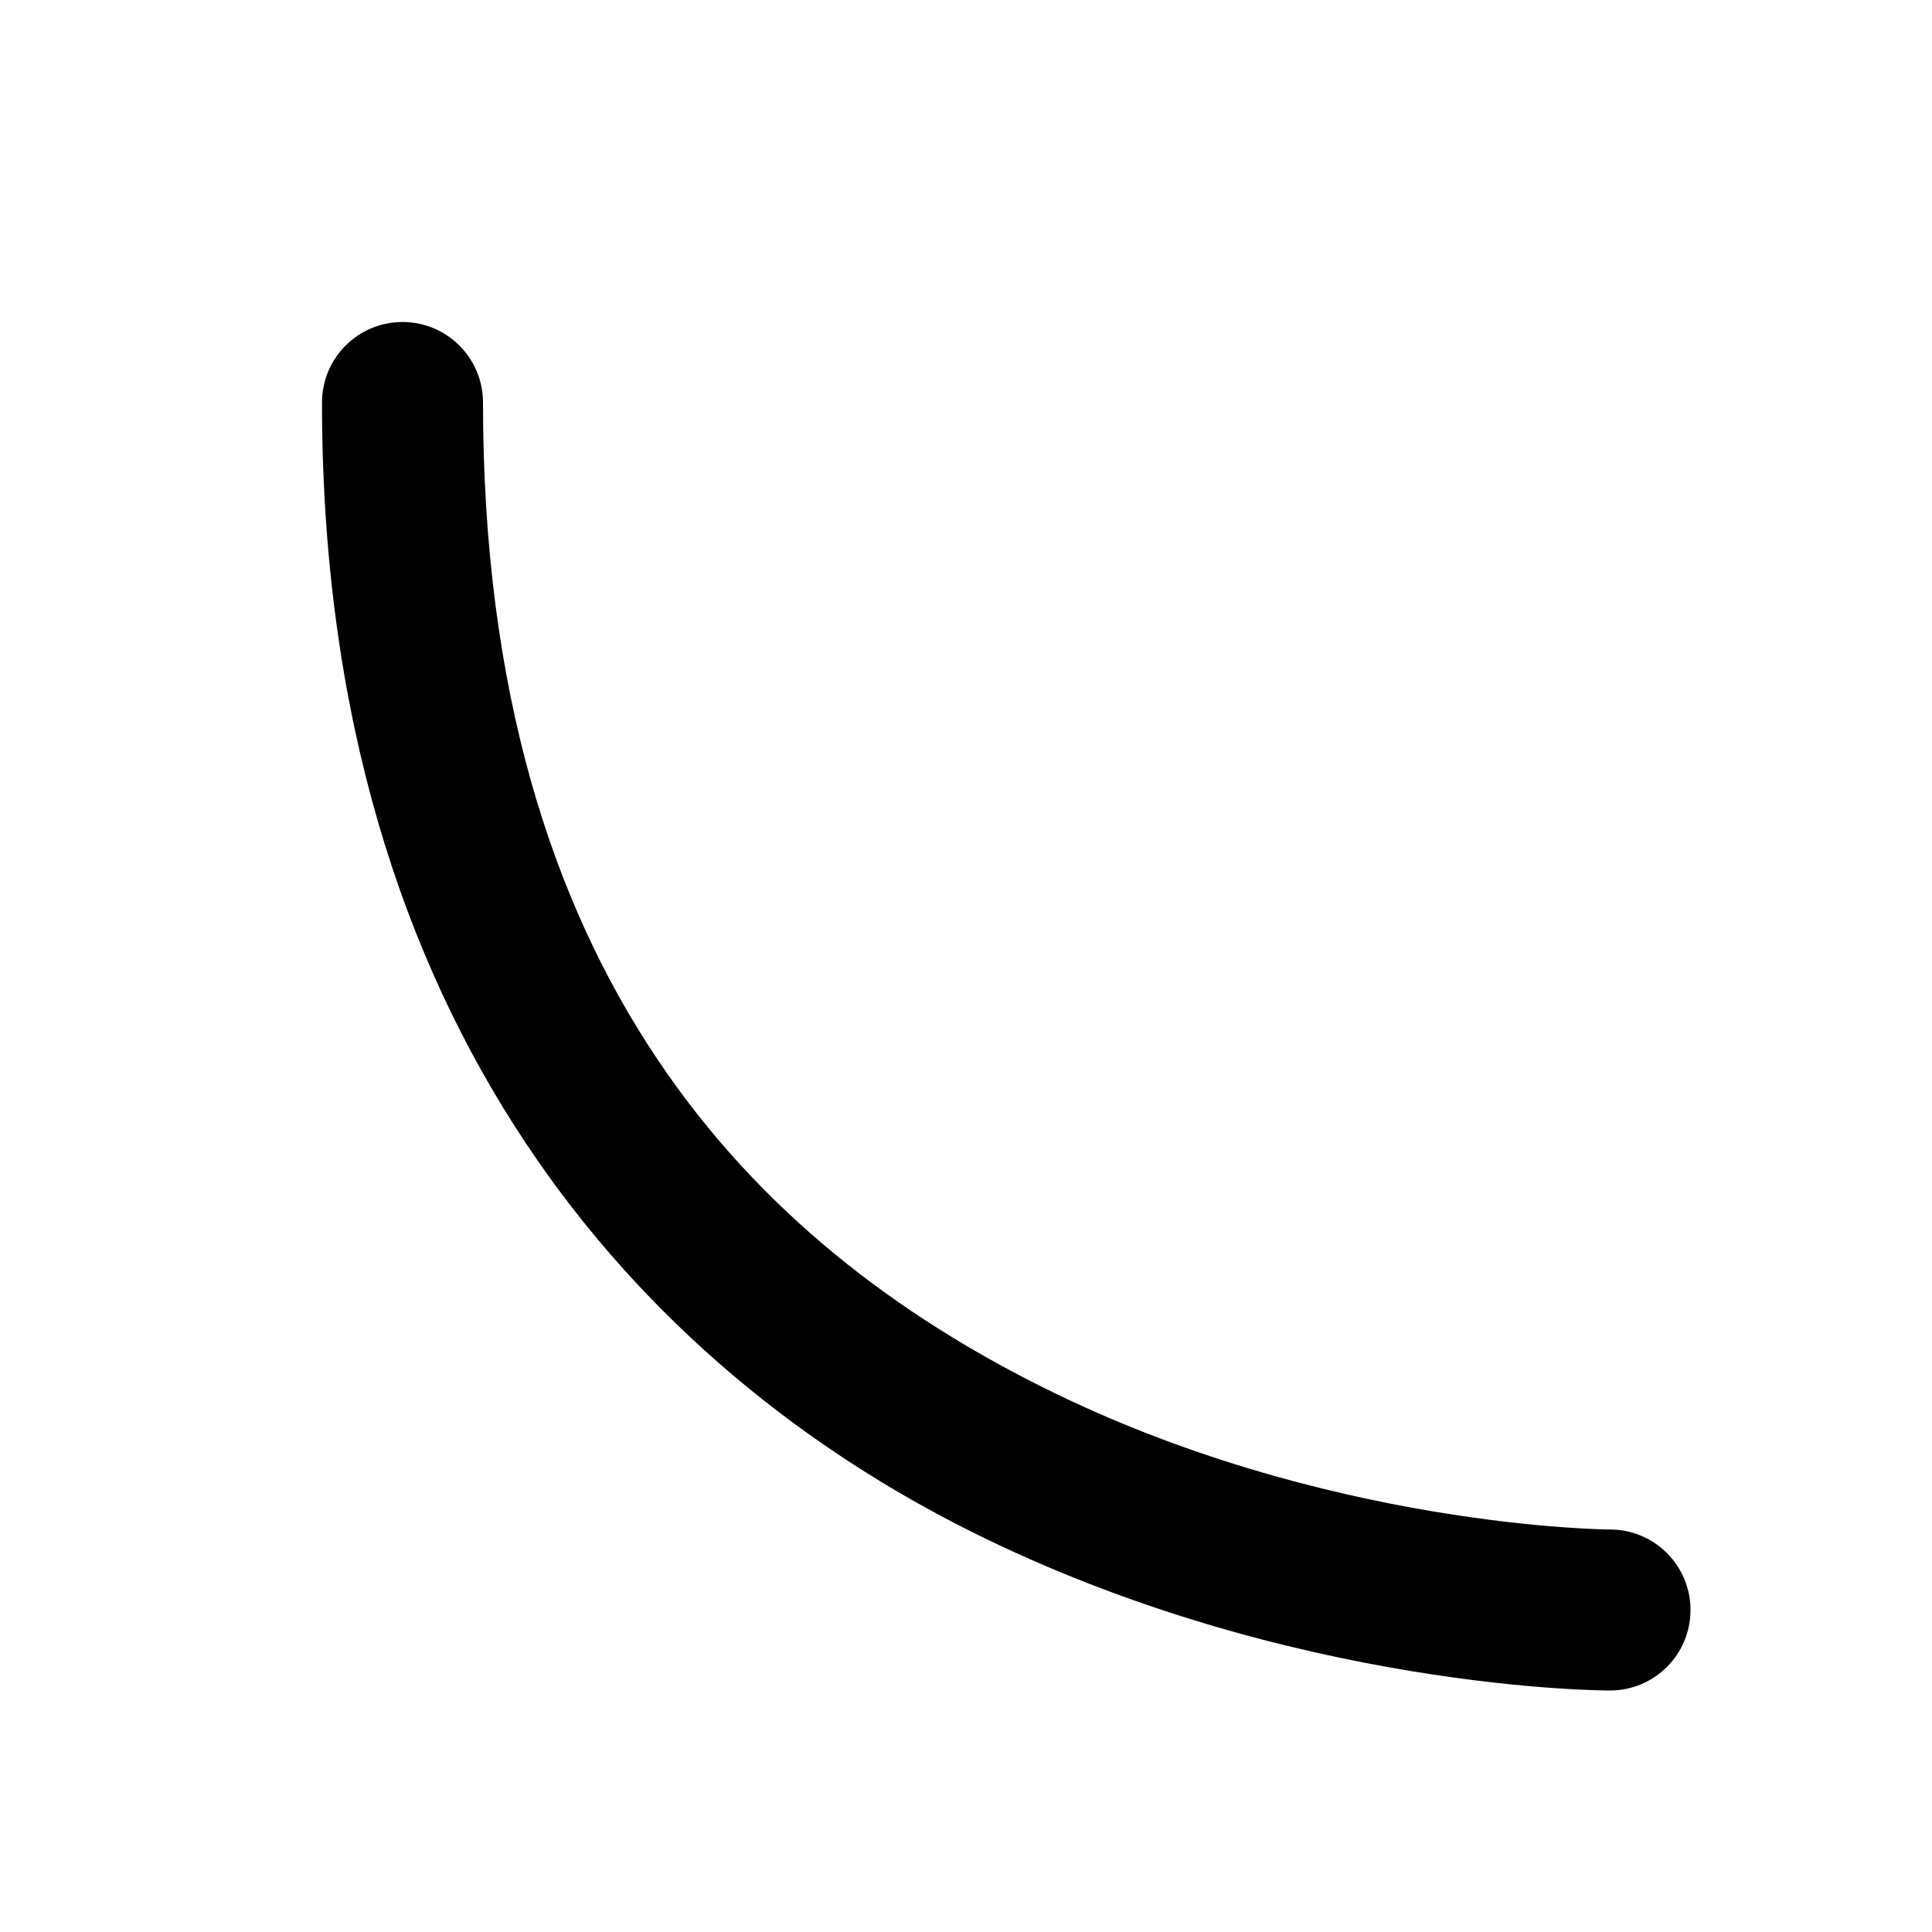
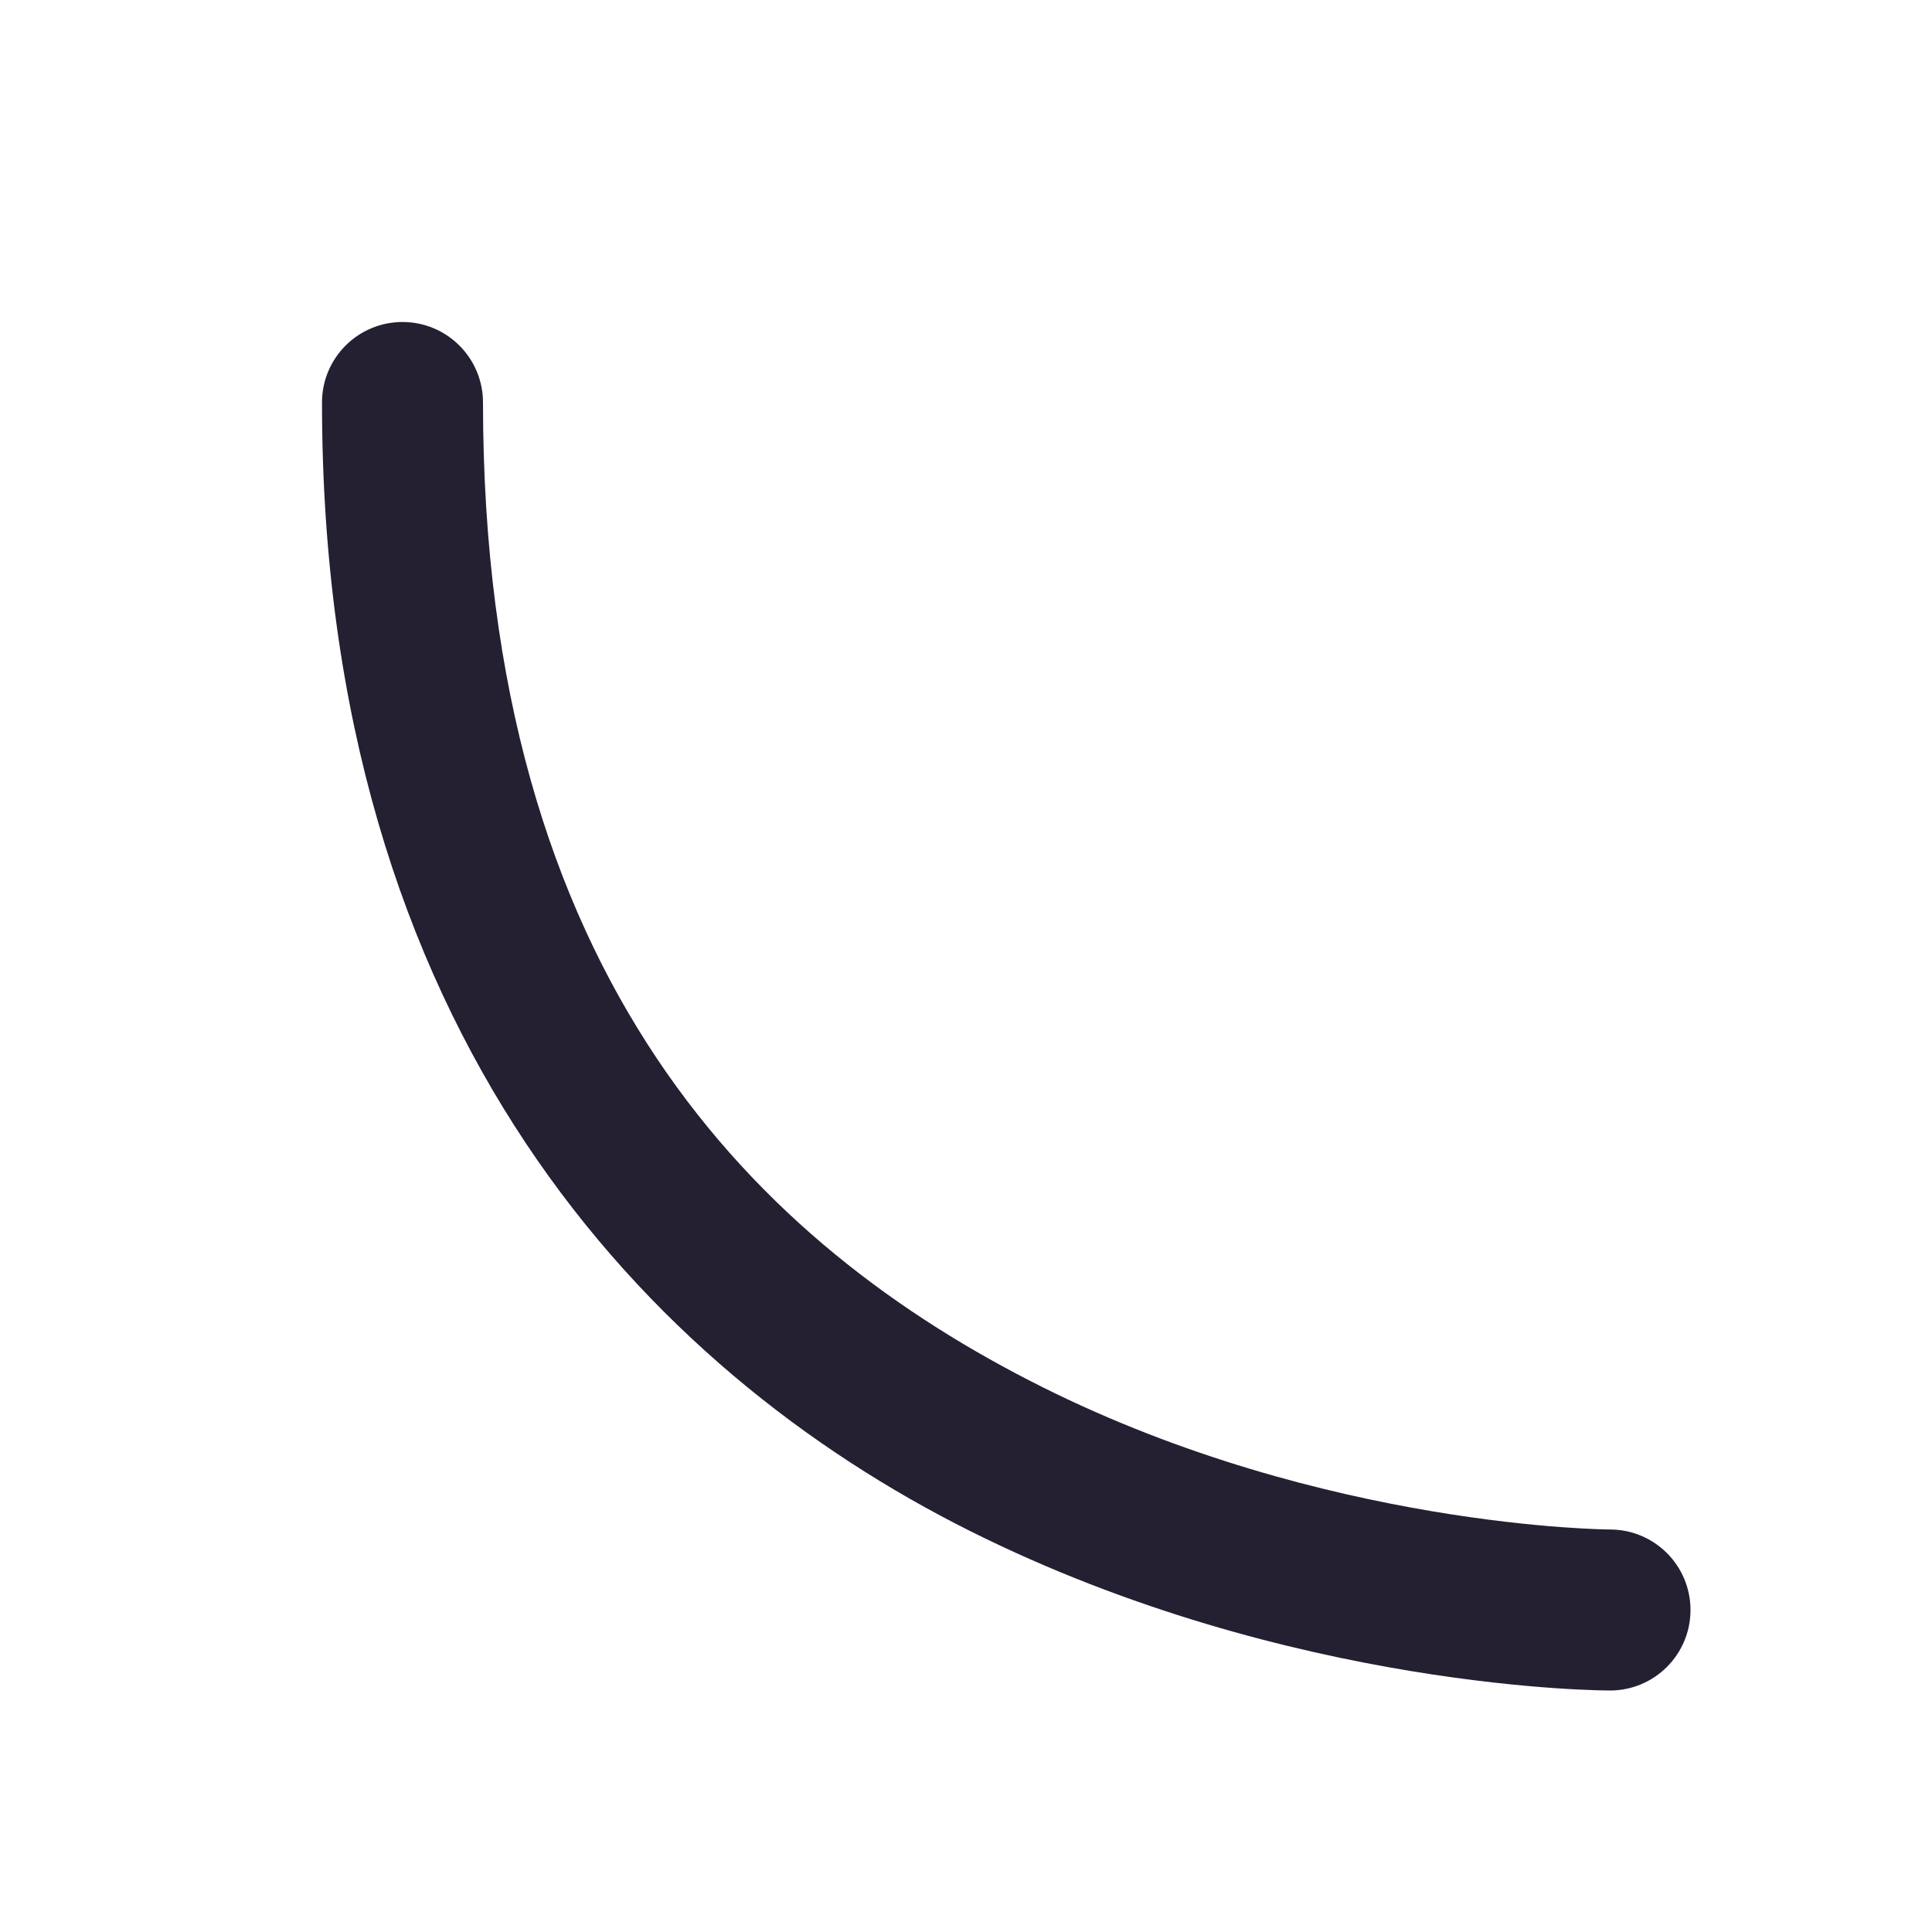
<svg xmlns="http://www.w3.org/2000/svg" height="24" width="24" version="1.1" id="svg4">
  <defs id="defs8">
    <marker style="overflow:visible;" id="Legs" refX="0.0" refY="0.0" orient="auto">
      <g transform="scale(-0.7)" id="g1163">
        <g id="g2032" transform="matrix(-1.836909e-16,-1,-1,1.836909e-16,20.70862,21.31391)">
          <path style="fill:none;fill-opacity:0.75;fill-rule:evenodd;stroke:#000000;stroke-width:1pt;marker-start:none;marker-end:none;" d="M 21.221,20.675 C 14.311,25.397 18.767,27.282 15.38,34.119" id="path2019" />
          <path style="fill:none;fill-opacity:0.75;fill-rule:evenodd;stroke:#000000;stroke-width:1pt;marker-start:none;marker-end:none;" d="M 21.398,20.548 C 20.038,28.896 24.934,29.318 25.903,34.373" id="path2026" />
        </g>
        <path style="fill:#030300;fill-rule:evenodd;stroke-width:1pt;marker-end:none;" d="M -14.09,-6.732 L -15.012,-2.688 L -11.049,-3.912 L -14.09,-6.732 z " id="polygon2039" />
        <path style="fill:#030300;fill-rule:evenodd;stroke-width:1pt;marker-end:none;" d="M -15.216,4.557 L -13.342,8.256 L -11.075,4.784 L -15.216,4.557 z " id="path2041" />
      </g>
    </marker>
    <marker style="overflow:visible;" id="Tail" refX="0.0" refY="0.0" orient="auto">
      <g transform="scale(-1.2)" id="g1087">
        <path style="fill:none;fill-rule:evenodd;stroke:#000000;stroke-width:0.8;marker-start:none;marker-end:none;stroke-linecap:round;" d="M -3.805,-3.959 L 0.544,-0.001" id="path1126" />
        <path style="fill:none;fill-rule:evenodd;stroke:#000000;stroke-width:0.8;marker-start:none;marker-end:none;stroke-linecap:round;" d="M -1.287,-3.959 L 3.062,-0.001" id="path1127" />
        <path style="fill:none;fill-rule:evenodd;stroke:#000000;stroke-width:0.8;marker-start:none;marker-end:none;stroke-linecap:round;" d="M 1.305,-3.959 L 5.654,-0.001" id="path1956" />
        <path style="fill:none;fill-rule:evenodd;stroke:#000000;stroke-width:0.8;marker-start:none;marker-end:none;stroke-linecap:round;" d="M -3.805,4.178 L 0.544,0.22" id="path1848" />
        <path style="fill:none;fill-rule:evenodd;stroke:#000000;stroke-width:0.8;marker-start:none;marker-end:none;stroke-linecap:round;" d="M -1.287,4.178 L 3.062,0.22" id="path1849" />
        <path style="fill:none;fill-rule:evenodd;stroke:#000000;stroke-width:0.8;marker-start:none;marker-end:none;stroke-linecap:round;" d="M 1.305,4.178 L 5.654,0.22" id="path1850" />
      </g>
    </marker>
    <marker style="overflow:visible;" id="DistanceOut" refX="0.0" refY="0.0" orient="auto">
      <g id="g2006" transform="scale(-0.6,0.6) translate(8,0)">
        <path style="fill-rule:evenodd;stroke:#000000;stroke-width:1.0pt;marker-start:none;" d="M 0.0,0.0 L 5.0,-5.0 L -12.5,0.0 L 5.0,5.0 L 0.0,0.0 z " id="path2007" />
        <path style="fill:none;fill-opacity:0.75;fill-rule:evenodd;stroke:#000000;stroke-width:1.2pt;marker-start:none;" d="M -14.76,-7 L -14.76,65" id="path2008" />
      </g>
    </marker>
    <marker style="overflow:visible;" id="DistanceIn" refX="0.0" refY="0.0" orient="auto">
      <g id="g2002" transform="scale(0.6,0.6) translate(8,0)">
        <path style="fill-rule:evenodd;stroke:#000000;stroke-width:1.0pt;marker-start:none;" d="M 0.0,0.0 L 5.0,-5.0 L -12.5,0.0 L 5.0,5.0 L 0.0,0.0 z " id="path2003" />
        <path style="fill:none;fill-opacity:0.75;fill-rule:evenodd;stroke:#000000;stroke-width:1.2pt;marker-start:none;" d="M -14.76,-7 L -14.76,65" id="path2004" />
      </g>
    </marker>
    <marker style="overflow:visible;" id="CurvyCross" refX="0.0" refY="0.0" orient="auto">
      <g id="g948" transform="scale(0.6)">
        <path style="fill:none;fill-rule:evenodd;stroke:#000000;stroke-width:1.0pt;marker-start:none;marker-end:none;" d="M 4.625,-5.046 C 1.865,-5.046 -0.375,-2.806 -0.375,-0.046 C -0.375,2.714 1.865,4.954 4.625,4.954" id="path946" />
        <path style="fill:none;fill-rule:evenodd;stroke:#000000;stroke-width:1.0pt;marker-start:none;marker-end:none;" d="M -5.413,-5.046 C -2.653,-5.046 -0.413,-2.806 -0.413,-0.046 C -0.413,2.714 -2.653,4.954 -5.413,4.954" id="path947" />
      </g>
    </marker>
    <marker style="overflow:visible;" id="SemiCircleOut" refX="0.0" refY="0.0" orient="auto">
      <path transform="scale(0.6) translate(7.125493,0.763446)" style="fill-rule:evenodd;stroke:#000000;stroke-width:1.0pt;marker-start:none;marker-end:none;" d="M -2.5,-0.809 C -2.5,1.951 -4.74,4.191 -7.5,4.191 L -7.5,-5.809 C -4.74,-5.809 -2.5,-3.569 -2.5,-0.809 z " id="path953" />
    </marker>
    <marker style="overflow:visible;" id="Torso" refX="0.0" refY="0.0" orient="auto">
      <g transform="scale(0.7)" id="g2045">
        <path style="fill:none;fill-opacity:0.75;fill-rule:evenodd;stroke:#000000;stroke-width:1.25;marker-start:none;marker-mid:none;marker-end:none;" d="M -4.779,-3.24 C -2.429,-2.874 0.521,-1.302 0.258,0.388 C -0.005,2.078 -2.213,2.618 -4.563,2.252 C -6.913,1.886 -8.521,0.752 -8.258,-0.938 C -7.995,-2.628 -7.13,-3.605 -4.779,-3.24 z " id="path1128" />
        <path style="fill:none;fill-opacity:0.75;fill-rule:evenodd;stroke:#000000;stroke-width:1pt;marker-end:none;" d="M 4.46,0.089 C -2.556,-4.378 5.225,-3.906 -0.848,-8.72" id="path1909" />
        <path style="fill:none;fill-opacity:0.75;fill-rule:evenodd;stroke:#000000;stroke-width:1pt;marker-start:none;marker-end:none;" d="M 4.93,0.058 C -1.387,1.749 1.803,5.478 -4.945,7.546" id="path1910" />
        <rect style="fill-rule:evenodd;stroke-width:1pt;marker-end:none;" id="rect2035" width="2.637" height="2.761" x="-10.392" y="-1.741" transform="matrix(0.527536,-0.849533,0.887668,0.460484,0,0)" />
        <rect style="fill-rule:evenodd;stroke-width:1pt;marker-end:none;" id="rect2036" width="2.733" height="2.861" x="4.959" y="-7.963" transform="matrix(0.671205,-0.741272,0.790802,0.612072,0,0)" />
        <path style="fill:#ff0000;fill-opacity:0.75;fill-rule:evenodd;stroke:#000000;stroke-width:1pt;marker-start:none;marker-end:none;" id="path2037" d="m 16.78,-28.685 a 0.607,0.607 0 0 1 -0.607,0.607 0.607,0.607 0 0 1 -0.607,-0.607 0.607,0.607 0 0 1 0.607,-0.607 0.607,0.607 0 0 1 0.607,0.607 z" transform="matrix(6.793608e-17,-1.109517,1.109517,6.793608e-17,25.96648,19.71619)" />
        <path style="fill:#ff0000;fill-opacity:0.75;fill-rule:evenodd;stroke:#000000;stroke-width:1pt;marker-start:none;marker-end:none;" id="path2038" d="m 16.78,-28.685 a 0.607,0.607 0 0 1 -0.607,0.607 0.607,0.607 0 0 1 -0.607,-0.607 0.607,0.607 0 0 1 0.607,-0.607 0.607,0.607 0 0 1 0.607,0.607 z" transform="matrix(6.793608e-17,-1.109517,1.109517,6.793608e-17,26.8245,16.99126)" />
      </g>
    </marker>
    <marker style="overflow:visible;" id="CurveIn" refX="0.0" refY="0.0" orient="auto">
      <path transform="scale(0.6)" style="fill-rule:evenodd;stroke:#000000;stroke-width:1.0pt;marker-start:none;marker-end:none;fill:none;" d="M 4.625,-5.046 C 1.865,-5.046 -0.375,-2.806 -0.375,-0.046 C -0.375,2.714 1.865,4.954 4.625,4.954" id="path942" />
    </marker>
    <marker style="overflow:visible;" id="TriangleOutM" refX="0.0" refY="0.0" orient="auto">
      <path transform="scale(0.4)" style="fill-rule:evenodd;stroke:#000000;stroke-width:1.0pt;marker-start:none;" d="M 5.77,0.0 L -2.88,5.0 L -2.88,-5.0 L 5.77,0.0 z " id="path1562" />
    </marker>
    <marker style="overflow:visible;" id="DiamondS" refX="0.0" refY="0.0" orient="auto">
      <path transform="scale(0.2)" style="fill-rule:evenodd;stroke:#000000;stroke-width:1.0pt;marker-start:none;" d="M -2.1579186e-005,-7.071 L -7.071,-8.9383918e-006 L -2.1579186e-005,7.071 L 7.071,-8.9383918e-006 L -2.1579186e-005,-7.071 z " id="path840" />
    </marker>
    <marker style="overflow:visible;" id="TriangleOutL" refX="0.0" refY="0.0" orient="auto">
      <path transform="scale(0.8)" style="fill-rule:evenodd;stroke:#000000;stroke-width:1.0pt;marker-start:none;" d="M 5.77,0.0 L -2.88,5.0 L -2.88,-5.0 L 5.77,0.0 z " id="path1564" />
    </marker>
    <marker style="overflow:visible;" id="SemiCircleIn" refX="0.0" refY="0.0" orient="auto">
      <path transform="scale(0.6)" style="fill-rule:evenodd;stroke:#000000;stroke-width:1.0pt;marker-start:none;marker-end:none;" d="M -0.375,-0.046 C -0.375,2.714 1.865,4.954 4.625,4.954 L 4.625,-5.046 C 1.865,-5.046 -0.375,-2.806 -0.375,-0.046 z " id="path941" />
    </marker>
    <marker style="overflow:visible;" id="TriangleInL" refX="0.0" refY="0.0" orient="auto">
      <path transform="scale(-0.8)" style="fill-rule:evenodd;stroke:#000000;stroke-width:1.0pt;marker-start:none;" d="M 5.77,0.0 L -2.88,5.0 L -2.88,-5.0 L 5.77,0.0 z " id="path1570" />
    </marker>
    <marker style="overflow:visible;" id="SquareL" refX="0.0" refY="0.0" orient="auto">
      <path transform="scale(0.8)" style="fill-rule:evenodd;stroke:#000000;stroke-width:1.0pt;marker-start:none;" d="M -5.0,-5.0 L -5.0,5.0 L 5.0,5.0 L 5.0,-5.0 L -5.0,-5.0 z " id="path1582" />
    </marker>
    <marker style="overflow:visible;" id="Arrow2L" refX="0.0" refY="0.0" orient="auto">
      <path transform="scale(1.1) translate(-5,0)" d="M 8.719,4.034 L -2.207,0.016 L 8.719,-4.002 C 6.973,-1.63 6.983,1.616 8.719,4.034 z " style="font-size:12.0;fill-rule:evenodd;stroke-width:0.625;stroke-linejoin:round;" id="path1610" />
    </marker>
    <marker style="overflow:visible;" id="DistanceLeft" refX="0.0" refY="0.0" orient="auto">
      <g id="g987" transform="scale(0.6,0.6) translate(8,0)">
        <path style="fill-rule:evenodd;stroke:#000000;stroke-width:1.0pt;marker-start:none;" d="M 0.0,0.0 L 5.0,-5.0 L -12.5,0.0 L 5.0,5.0 L 0.0,0.0 z " id="path974" />
        <path style="fill:none;fill-opacity:0.75;fill-rule:evenodd;stroke:#000000;stroke-width:1.2pt;marker-start:none;" d="M -14.76,-7 L -14.76,65" id="path976" />
      </g>
    </marker>
    <marker style="overflow:visible;" id="Arrow1S" refX="0.0" refY="0.0" orient="auto">
      <path transform="scale(0.2)" style="fill-rule:evenodd;stroke:#000000;stroke-width:1.0pt;marker-start:none;" d="M 0.0,0.0 L 5.0,-5.0 L -12.5,0.0 L 5.0,5.0 L 0.0,0.0 z " id="path983" />
    </marker>
    <marker style="overflow:visible;" id="DiamondL" refX="0.0" refY="0.0" orient="auto">
      <path transform="scale(0.8)" style="fill-rule:evenodd;stroke:#000000;stroke-width:1.0pt;marker-start:none;" d="M -2.1579186e-005,-7.071 L -7.071,-8.9383918e-006 L -2.1579186e-005,7.071 L 7.071,-8.9383918e-006 L -2.1579186e-005,-7.071 z " id="path1576" />
    </marker>
    <marker style="overflow:visible;" id="StopM" refX="0.0" refY="0.0" orient="auto">
      <path transform="scale(0.4)" style="fill:none;fill-opacity:0.75;fill-rule:evenodd;stroke:#000000;stroke-width:1.0pt;" d="M 0.0,5.65 L 0.0,-5.65" id="path1556" />
    </marker>
    <marker style="overflow:visible;" id="Club" refX="0.0" refY="0.0" orient="auto">
      <path transform="scale(0.6)" style="fill-rule:evenodd;stroke:#000000;stroke-width:0.746pt;marker-start:none;" d="M -1.597,-7.098 C -3.486,-7.098 -5.024,-5.561 -5.024,-3.671 C -5.024,-3.015 -4.785,-2.444 -4.464,-1.923 C -4.503,-1.891 -4.544,-1.865 -4.581,-1.83 C -5.203,-2.685 -6.17,-3.275 -7.308,-3.275 C -9.197,-3.275 -10.734,-1.738 -10.734,0.151 C -10.734,2.04 -9.197,3.578 -7.308,3.578 C -6.314,3.578 -5.439,3.136 -4.814,2.459 C -4.938,2.814 -5.024,3.18 -5.024,3.578 C -5.024,5.467 -3.486,7.004 -1.597,7.004 C 0.292,7.004 1.829,5.467 1.829,3.578 C 1.829,2.784 1.514,2.084 1.06,1.503 C 2.415,1.766 3.772,2.297 4.766,3.834 C 4.028,3.096 3.554,1.753 3.554,-0.059 L 2.925,-0.105 L 3.507,-0.128 C 3.507,-1.94 3.958,-3.283 4.696,-4.021 C 3.737,-2.539 2.439,-1.995 1.13,-1.713 C 1.534,-2.275 1.829,-2.927 1.829,-3.671 C 1.829,-5.561 0.292,-7.098 -1.597,-7.098 z " id="path1015" />
    </marker>
    <marker style="overflow:visible;" id="StopL" refX="0.0" refY="0.0" orient="auto">
      <path transform="scale(0.8)" style="fill:none;fill-opacity:0.75;fill-rule:evenodd;stroke:#000000;stroke-width:1.0pt;" d="M 0.0,5.65 L 0.0,-5.65" id="path1558" />
    </marker>
    <marker style="overflow:visible;" id="Dot_m" refX="0.0" refY="0.0" orient="auto">
      <path transform="scale(0.4) translate(7.125493, 1)" style="fill-rule:evenodd;stroke:#000000;stroke-width:1.0pt;marker-start:none;marker-end:none;" d="M -2.5,-1.0 C -2.5,1.76 -4.74,4.0 -7.5,4.0 C -10.26,4.0 -12.5,1.76 -12.5,-1.0 C -12.5,-3.76 -10.26,-6.0 -7.5,-6.0 C -4.74,-6.0 -2.5,-3.76 -2.5,-1.0 z " id="path39" />
    </marker>
    <marker style="overflow:visible;" id="Dot_l" refX="0.0" refY="0.0" orient="auto">
      <path transform="scale(0.8) translate(7.125493, 1)" style="fill-rule:evenodd;stroke:#000000;stroke-width:1.0pt;marker-start:none;marker-end:none;" d="M -2.5,-1.0 C -2.5,1.76 -4.74,4.0 -7.5,4.0 C -10.26,4.0 -12.5,1.76 -12.5,-1.0 C -12.5,-3.76 -10.26,-6.0 -7.5,-6.0 C -4.74,-6.0 -2.5,-3.76 -2.5,-1.0 z " id="path41" />
    </marker>
    <marker style="overflow:visible;" id="Scissors" refX="0.0" refY="0.0" orient="auto">
      <path d="M 9.09,-3.606 C 8.12,-4.777 6.37,-4.736 5.062,-4.233 L -3.15,-1.155 C -5.538,-2.462 -7.898,-2.087 -7.898,-2.724 C -7.898,-3.221 -7.442,-3.112 -7.51,-4.407 C -7.576,-5.65 -8.874,-6.57 -10.1,-6.488 C -11.328,-6.496 -12.6,-5.555 -12.611,-4.258 C -12.702,-2.952 -11.604,-1.739 -10.304,-1.653 C -8.782,-1.427 -6.086,-2.349 -4.821,-0.082 C -5.763,1.656 -7.435,1.661 -8.947,1.574 C -10.201,1.501 -11.709,1.861 -12.307,3.095 C -12.886,4.277 -12.318,5.959 -10.99,6.321 C -9.65,6.813 -7.81,6.191 -7.491,4.65 C -7.245,3.462 -8.086,2.904 -7.764,2.473 C -7.52,2.148 -5.973,2.336 -3.216,1.098 L 5.676,4.233 C 6.8,4.547 8.173,4.536 9.168,3.431 L -0.052,-0.054 L 9.09,-3.606 z M -9.218,-5.507 C -7.923,-4.784 -8.029,-2.823 -9.374,-2.443 C -10.591,-2.02 -12.145,-3.202 -11.758,-4.521 C -11.53,-5.603 -10.104,-6.001 -9.218,-5.507 z M -9.162,2.511 C -7.811,3.01 -8.04,5.295 -9.414,5.602 C -10.325,5.919 -11.627,5.464 -11.72,4.39 C -11.897,3.085 -10.363,1.906 -9.162,2.511 z " style="marker-start:none;" id="schere" />
    </marker>
    <marker style="overflow:visible;" id="Dot_s" refX="0.0" refY="0.0" orient="auto">
      <path transform="scale(0.2) translate(7.125493, 1)" style="fill-rule:evenodd;stroke:#000000;stroke-width:1.0pt;marker-start:none;marker-end:none;" d="M -2.5,-1.0 C -2.5,1.76 -4.74,4.0 -7.5,4.0 C -10.26,4.0 -12.5,1.76 -12.5,-1.0 C -12.5,-3.76 -10.26,-6.0 -7.5,-6.0 C -4.74,-6.0 -2.5,-3.76 -2.5,-1.0 z " id="path933" />
    </marker>
    <marker style="overflow:visible;" id="Arrow2M" refX="0.0" refY="0.0" orient="auto">
      <path transform="scale(0.6) translate(-5,0)" d="M 8.719,4.034 L -2.207,0.016 L 8.719,-4.002 C 6.973,-1.63 6.983,1.616 8.719,4.034 z " style="font-size:12.0;fill-rule:evenodd;stroke-width:0.625;stroke-linejoin:round;" id="path1608" />
    </marker>
    <marker style="overflow:visible;" id="Arrow1M" refX="0.0" refY="0.0" orient="auto">
      <path transform="scale(0.4)" style="fill-rule:evenodd;stroke:#000000;stroke-width:1.0pt;marker-start:none;" d="M 0.0,0.0 L 5.0,-5.0 L -12.5,0.0 L 5.0,5.0 L 0.0,0.0 z " id="path1614" />
    </marker>
    <marker style="overflow:visible;" id="Arrow1L" refX="0.0" refY="0.0" orient="auto">
      <path transform="scale(0.8)" style="fill-rule:evenodd;stroke:#000000;stroke-width:1.0pt;marker-start:none;" d="M 0.0,0.0 L 5.0,-5.0 L -12.5,0.0 L 5.0,5.0 L 0.0,0.0 z " id="path1616" />
    </marker>
  </defs>
-   <path style="color:#000000;font-style:normal;font-variant:normal;font-weight:normal;font-stretch:normal;font-size:medium;line-height:normal;font-family:sans-serif;font-variant-ligatures:normal;font-variant-position:normal;font-variant-caps:normal;font-variant-numeric:normal;font-variant-alternates:normal;font-variant-east-asian:normal;font-feature-settings:normal;font-variation-settings:normal;text-indent:0;text-align:start;text-decoration:none;text-decoration-line:none;text-decoration-style:solid;text-decoration-color:#000000;letter-spacing:normal;word-spacing:normal;text-transform:none;writing-mode:lr-tb;direction:ltr;text-orientation:mixed;dominant-baseline:auto;baseline-shift:baseline;text-anchor:start;white-space:normal;shape-padding:0;shape-margin:0;inline-size:0;clip-rule:nonzero;display:inline;overflow:visible;visibility:visible;isolation:auto;mix-blend-mode:normal;color-interpolation:sRGB;color-interpolation-filters:linearRGB;solid-color:#000000;solid-opacity:1;vector-effect:none;fill:#000000;fill-opacity:1;fill-rule:nonzero;stroke:none;stroke-linecap:round;stroke-linejoin:miter;stroke-miterlimit:4;stroke-dasharray:none;stroke-dashoffset:0;stroke-opacity:1;color-rendering:auto;image-rendering:auto;shape-rendering:auto;text-rendering:auto;enable-background:accumulate;stop-color:#000000;stop-opacity:1;opacity:1" d="M 5 4 A 1 1 0 0 0 4 5 C 4 12.833 8.064 17.025 12.053 19.02 C 16.041 21.014 20 21 20 21 A 1 1 0 0 0 21 20 A 1 1 0 0 0 20 19 C 20 19 16.459 18.986 12.947 17.23 C 9.436 15.475 6 12.167 6 5 A 1 1 0 0 0 5 4 z " id="path1159" />
+   <path style="color:#000000;font-style:normal;font-variant:normal;font-weight:normal;font-stretch:normal;font-size:medium;line-height:normal;font-family:sans-serif;font-variant-ligatures:normal;font-variant-position:normal;font-variant-caps:normal;font-variant-numeric:normal;font-variant-alternates:normal;font-variant-east-asian:normal;font-feature-settings:normal;font-variation-settings:normal;text-indent:0;text-align:start;text-decoration:none;text-decoration-line:none;text-decoration-style:solid;text-decoration-color:#000000;letter-spacing:normal;word-spacing:normal;text-transform:none;writing-mode:lr-tb;direction:ltr;text-orientation:mixed;dominant-baseline:auto;baseline-shift:baseline;text-anchor:start;white-space:normal;shape-padding:0;shape-margin:0;inline-size:0;clip-rule:nonzero;display:inline;overflow:visible;visibility:visible;isolation:auto;mix-blend-mode:normal;color-interpolation:sRGB;color-interpolation-filters:linearRGB;solid-color:#000000;solid-opacity:1;vector-effect:none;fill:#241f31;fill-opacity:1;fill-rule:nonzero;stroke:none;stroke-linecap:round;stroke-linejoin:miter;stroke-miterlimit:4;stroke-dasharray:none;stroke-dashoffset:0;stroke-opacity:1;color-rendering:auto;image-rendering:auto;shape-rendering:auto;text-rendering:auto;enable-background:accumulate;stop-color:#000000;stop-opacity:1;opacity:1" d="M 5 4 A 1 1 0 0 0 4 5 C 4 12.833 8.064 17.025 12.053 19.02 C 16.041 21.014 20 21 20 21 A 1 1 0 0 0 21 20 A 1 1 0 0 0 20 19 C 20 19 16.459 18.986 12.947 17.23 C 9.436 15.475 6 12.167 6 5 A 1 1 0 0 0 5 4 z " id="path1159" />
</svg>
